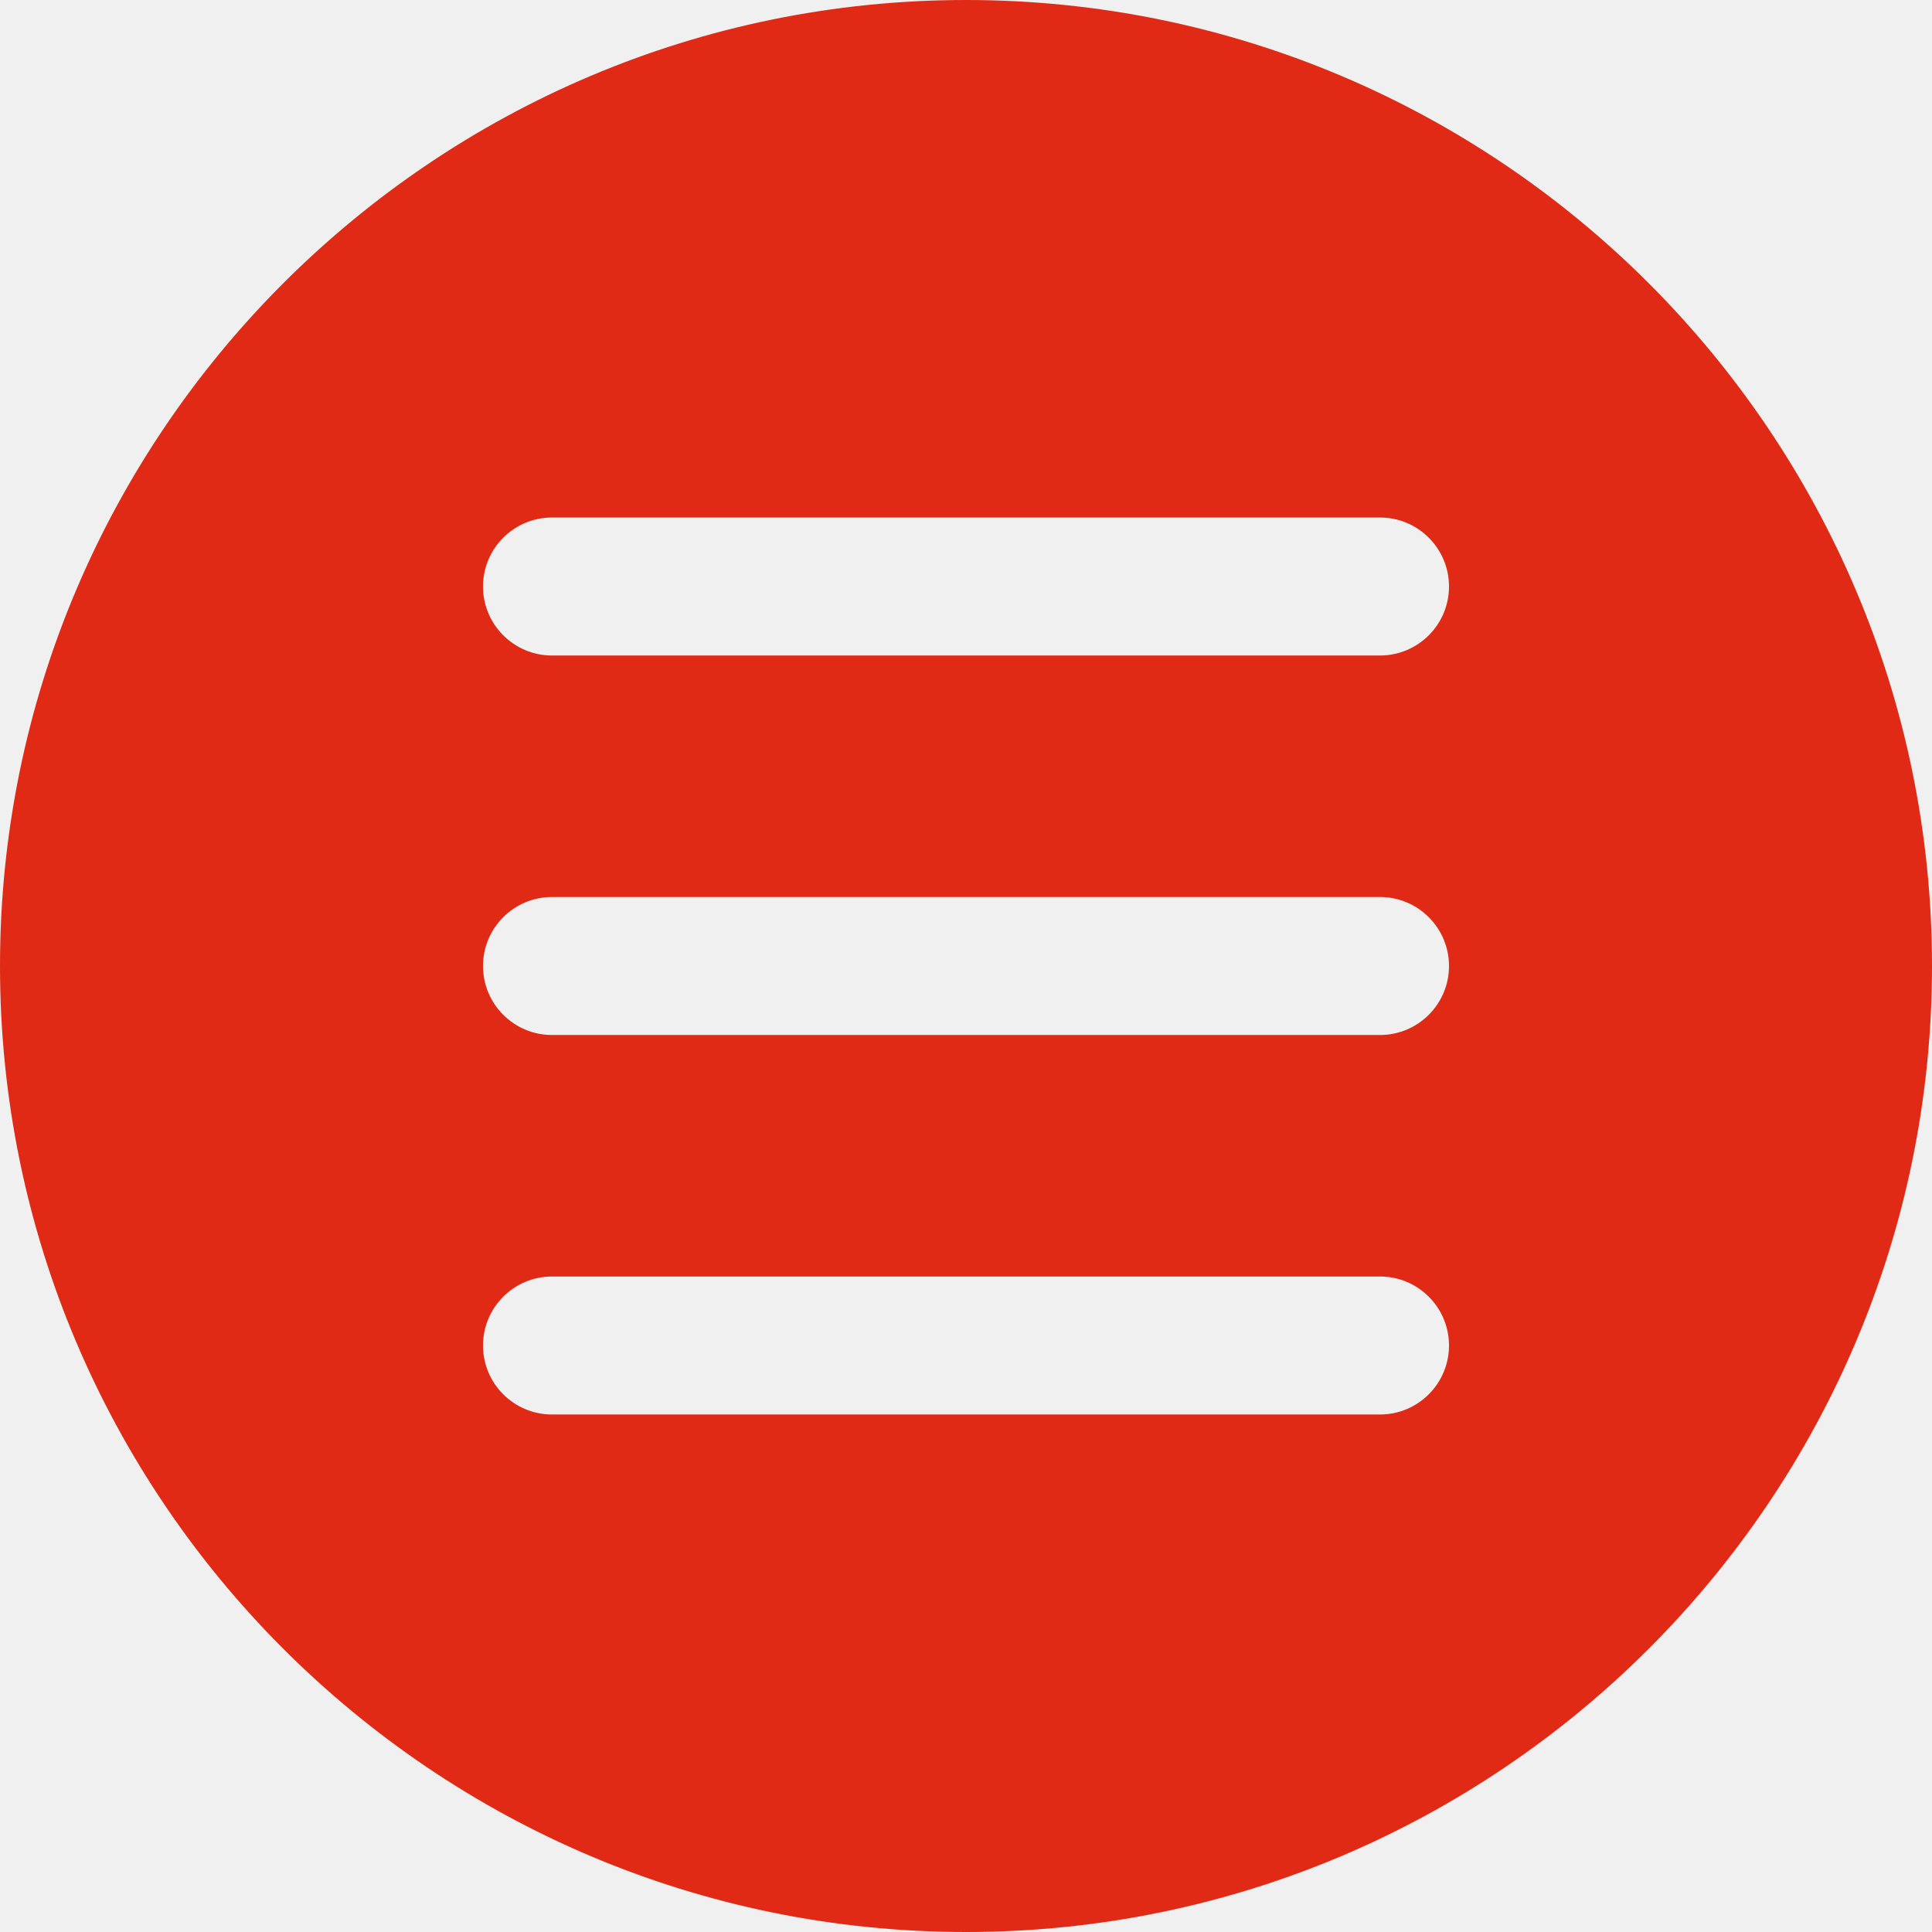
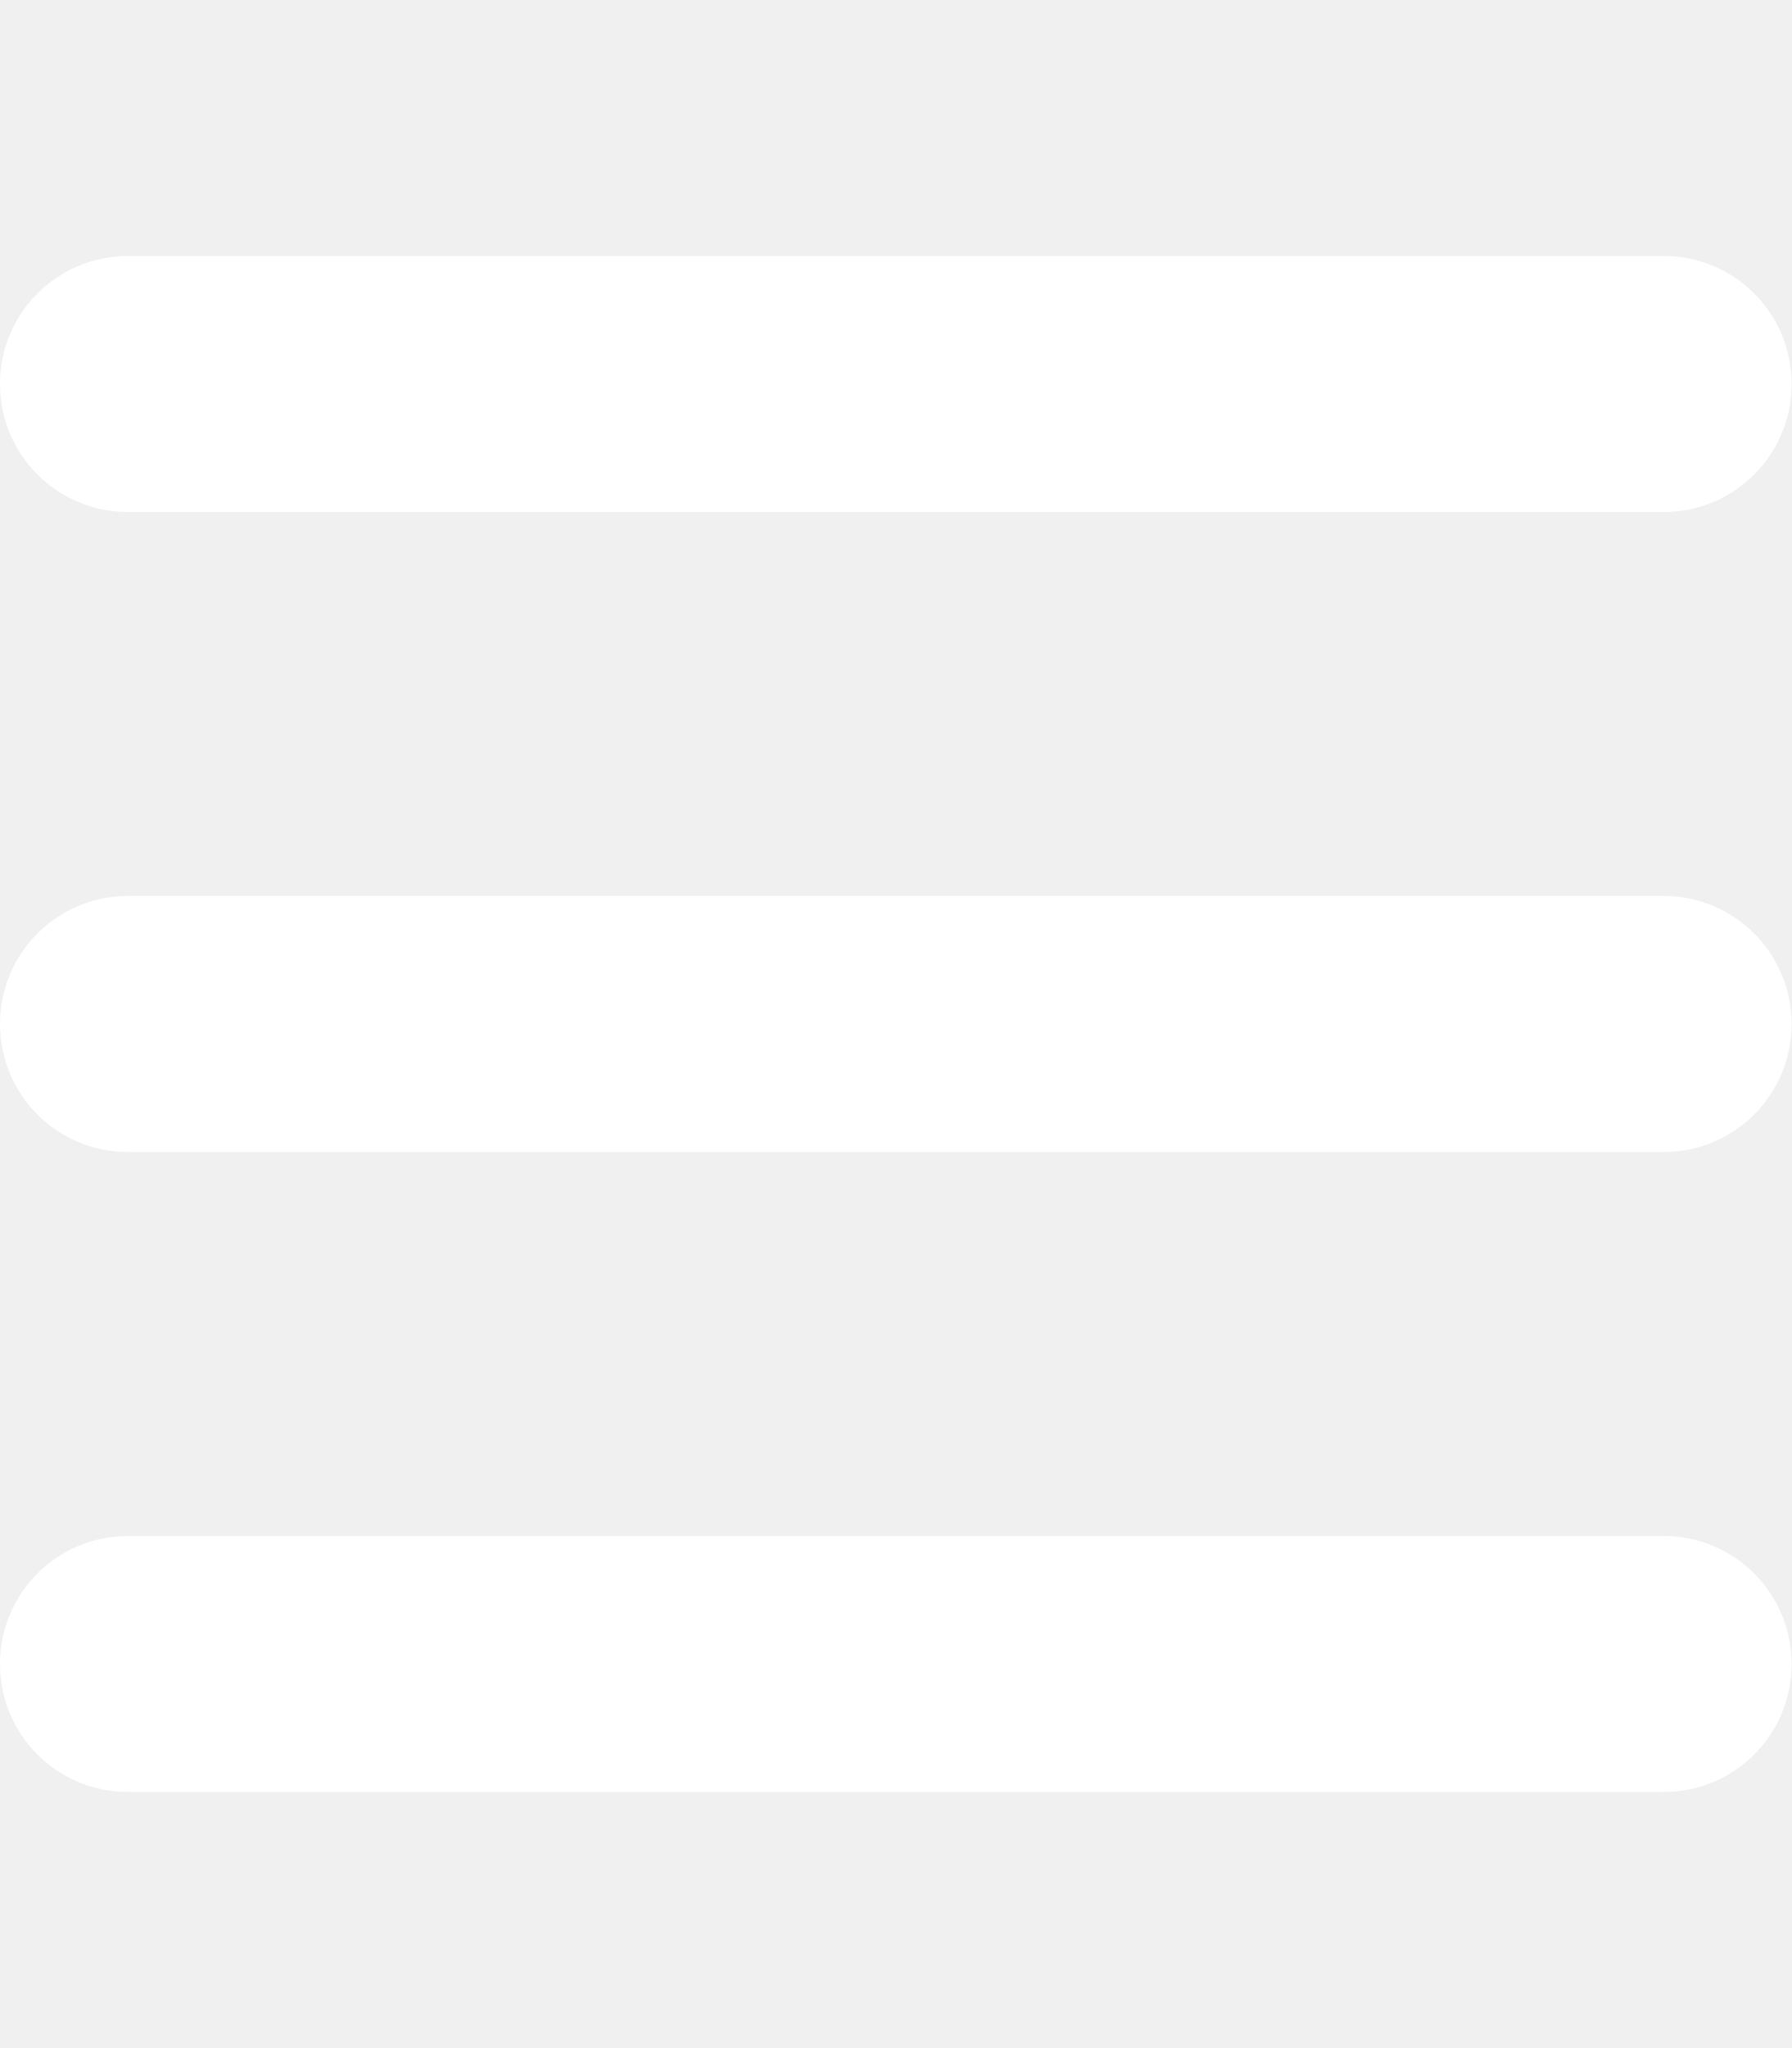
- <svg xmlns="http://www.w3.org/2000/svg" version="1.1" id="Capa_1" x="0px" y="0px" viewBox="0 0 56 56" style="enable-background:new 0 0 56 56;" xml:space="preserve" width="512px" height="512px">
-   <path d="M28,0C12.561,0,0,12.561,0,28s12.561,28,28,28s28-12.561,28-28S43.439,0,28,0z M40,41H16c-1.104,0-2-0.896-2-2s0.896-2,2-2  h24c1.104,0,2,0.896,2,2S41.104,41,40,41z M40,30H16c-1.104,0-2-0.896-2-2s0.896-2,2-2h24c1.104,0,2,0.896,2,2S41.104,30,40,30z   M40,19H16c-1.104,0-2-0.896-2-2s0.896-2,2-2h24c1.104,0,2,0.896,2,2S41.104,19,40,19z" fill="#e02a15" />
-   <g>
- </g>
-   <g>
- </g>
-   <g>
- </g>
-   <g>
- </g>
-   <g>
- </g>
-   <g>
- </g>
-   <g>
- </g>
-   <g>
- </g>
-   <g>
- </g>
-   <g>
- </g>
-   <g>
- </g>
-   <g>
- </g>
-   <g>
- </g>
-   <g>
- </g>
-   <g>
- </g>
+ <svg xmlns="http://www.w3.org/2000/svg" viewBox="0 0 448 512">
+   <path fill="#fff" d="M0 96C0 78.3 14.3 64 32 64H416c17.7 0 32 14.3 32 32s-14.3 32-32 32H32C14.3 128 0 113.7 0 96zM0 256c0-17.7 14.3-32 32-32H416c17.7 0 32 14.3 32 32s-14.3 32-32 32H32c-17.7 0-32-14.3-32-32zM448 416c0 17.7-14.3 32-32 32H32c-17.7 0-32-14.3-32-32s14.3-32 32-32H416c17.7 0 32 14.3 32 32z" />
</svg>
